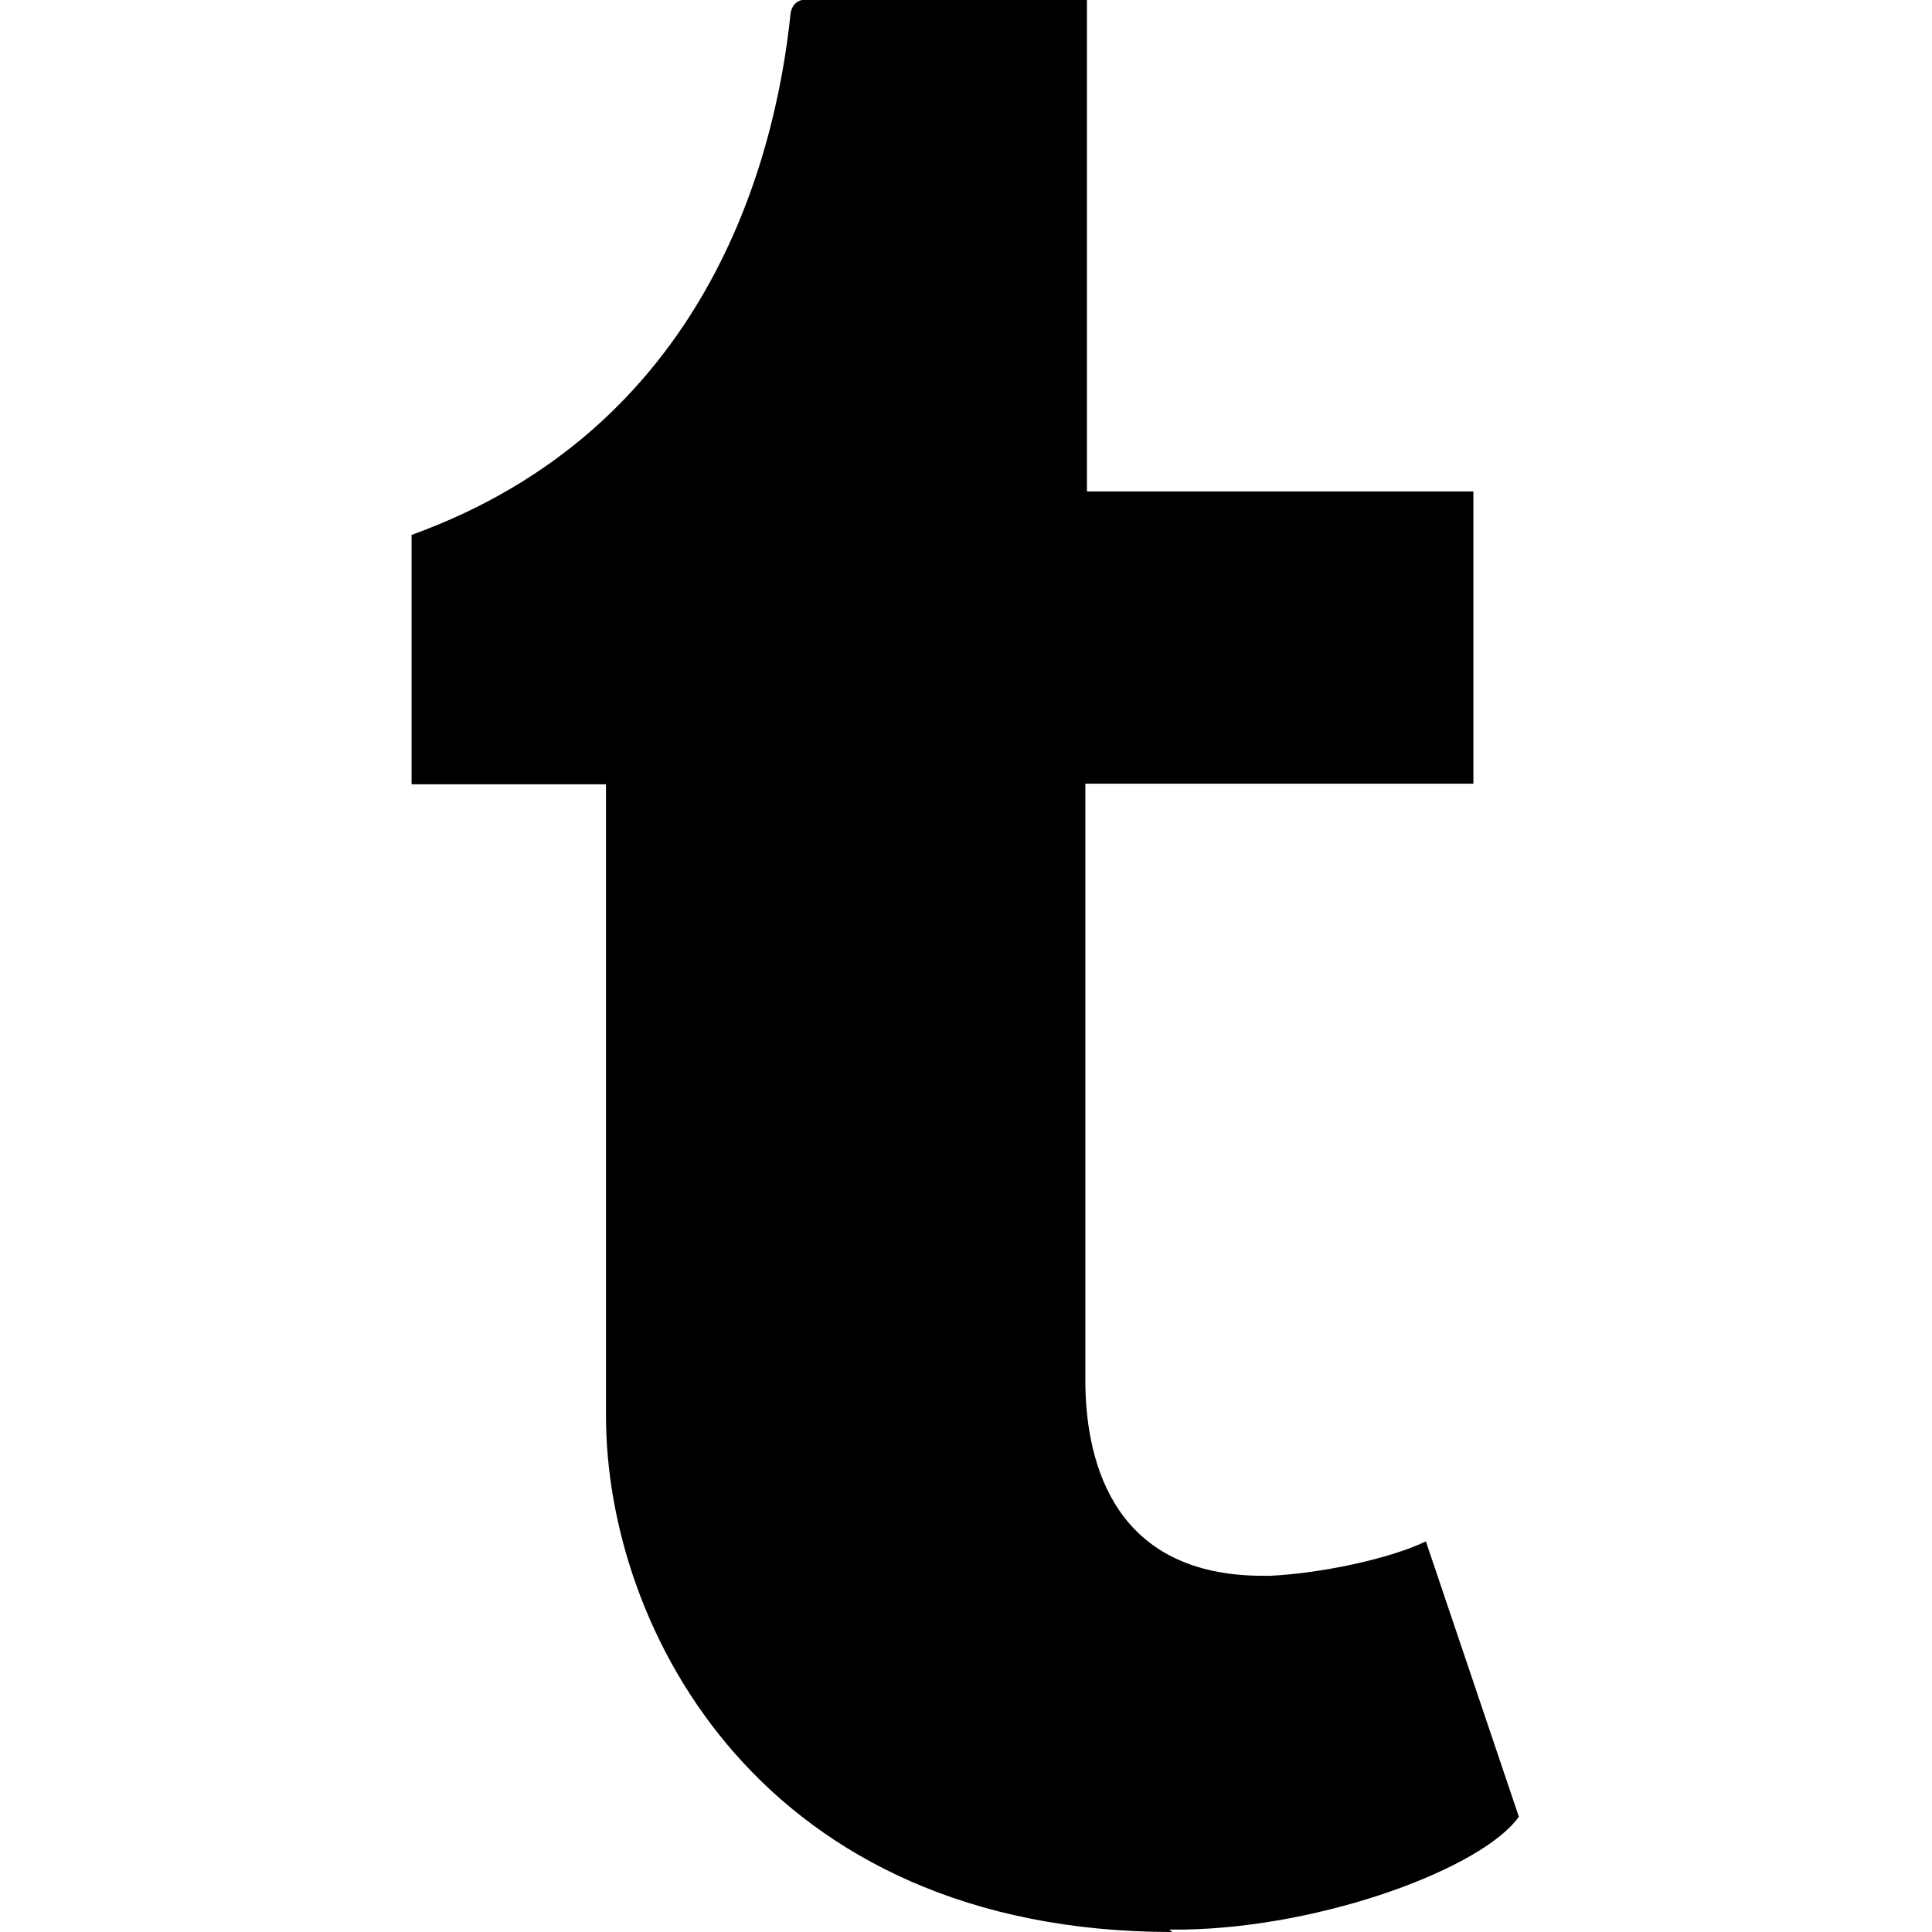
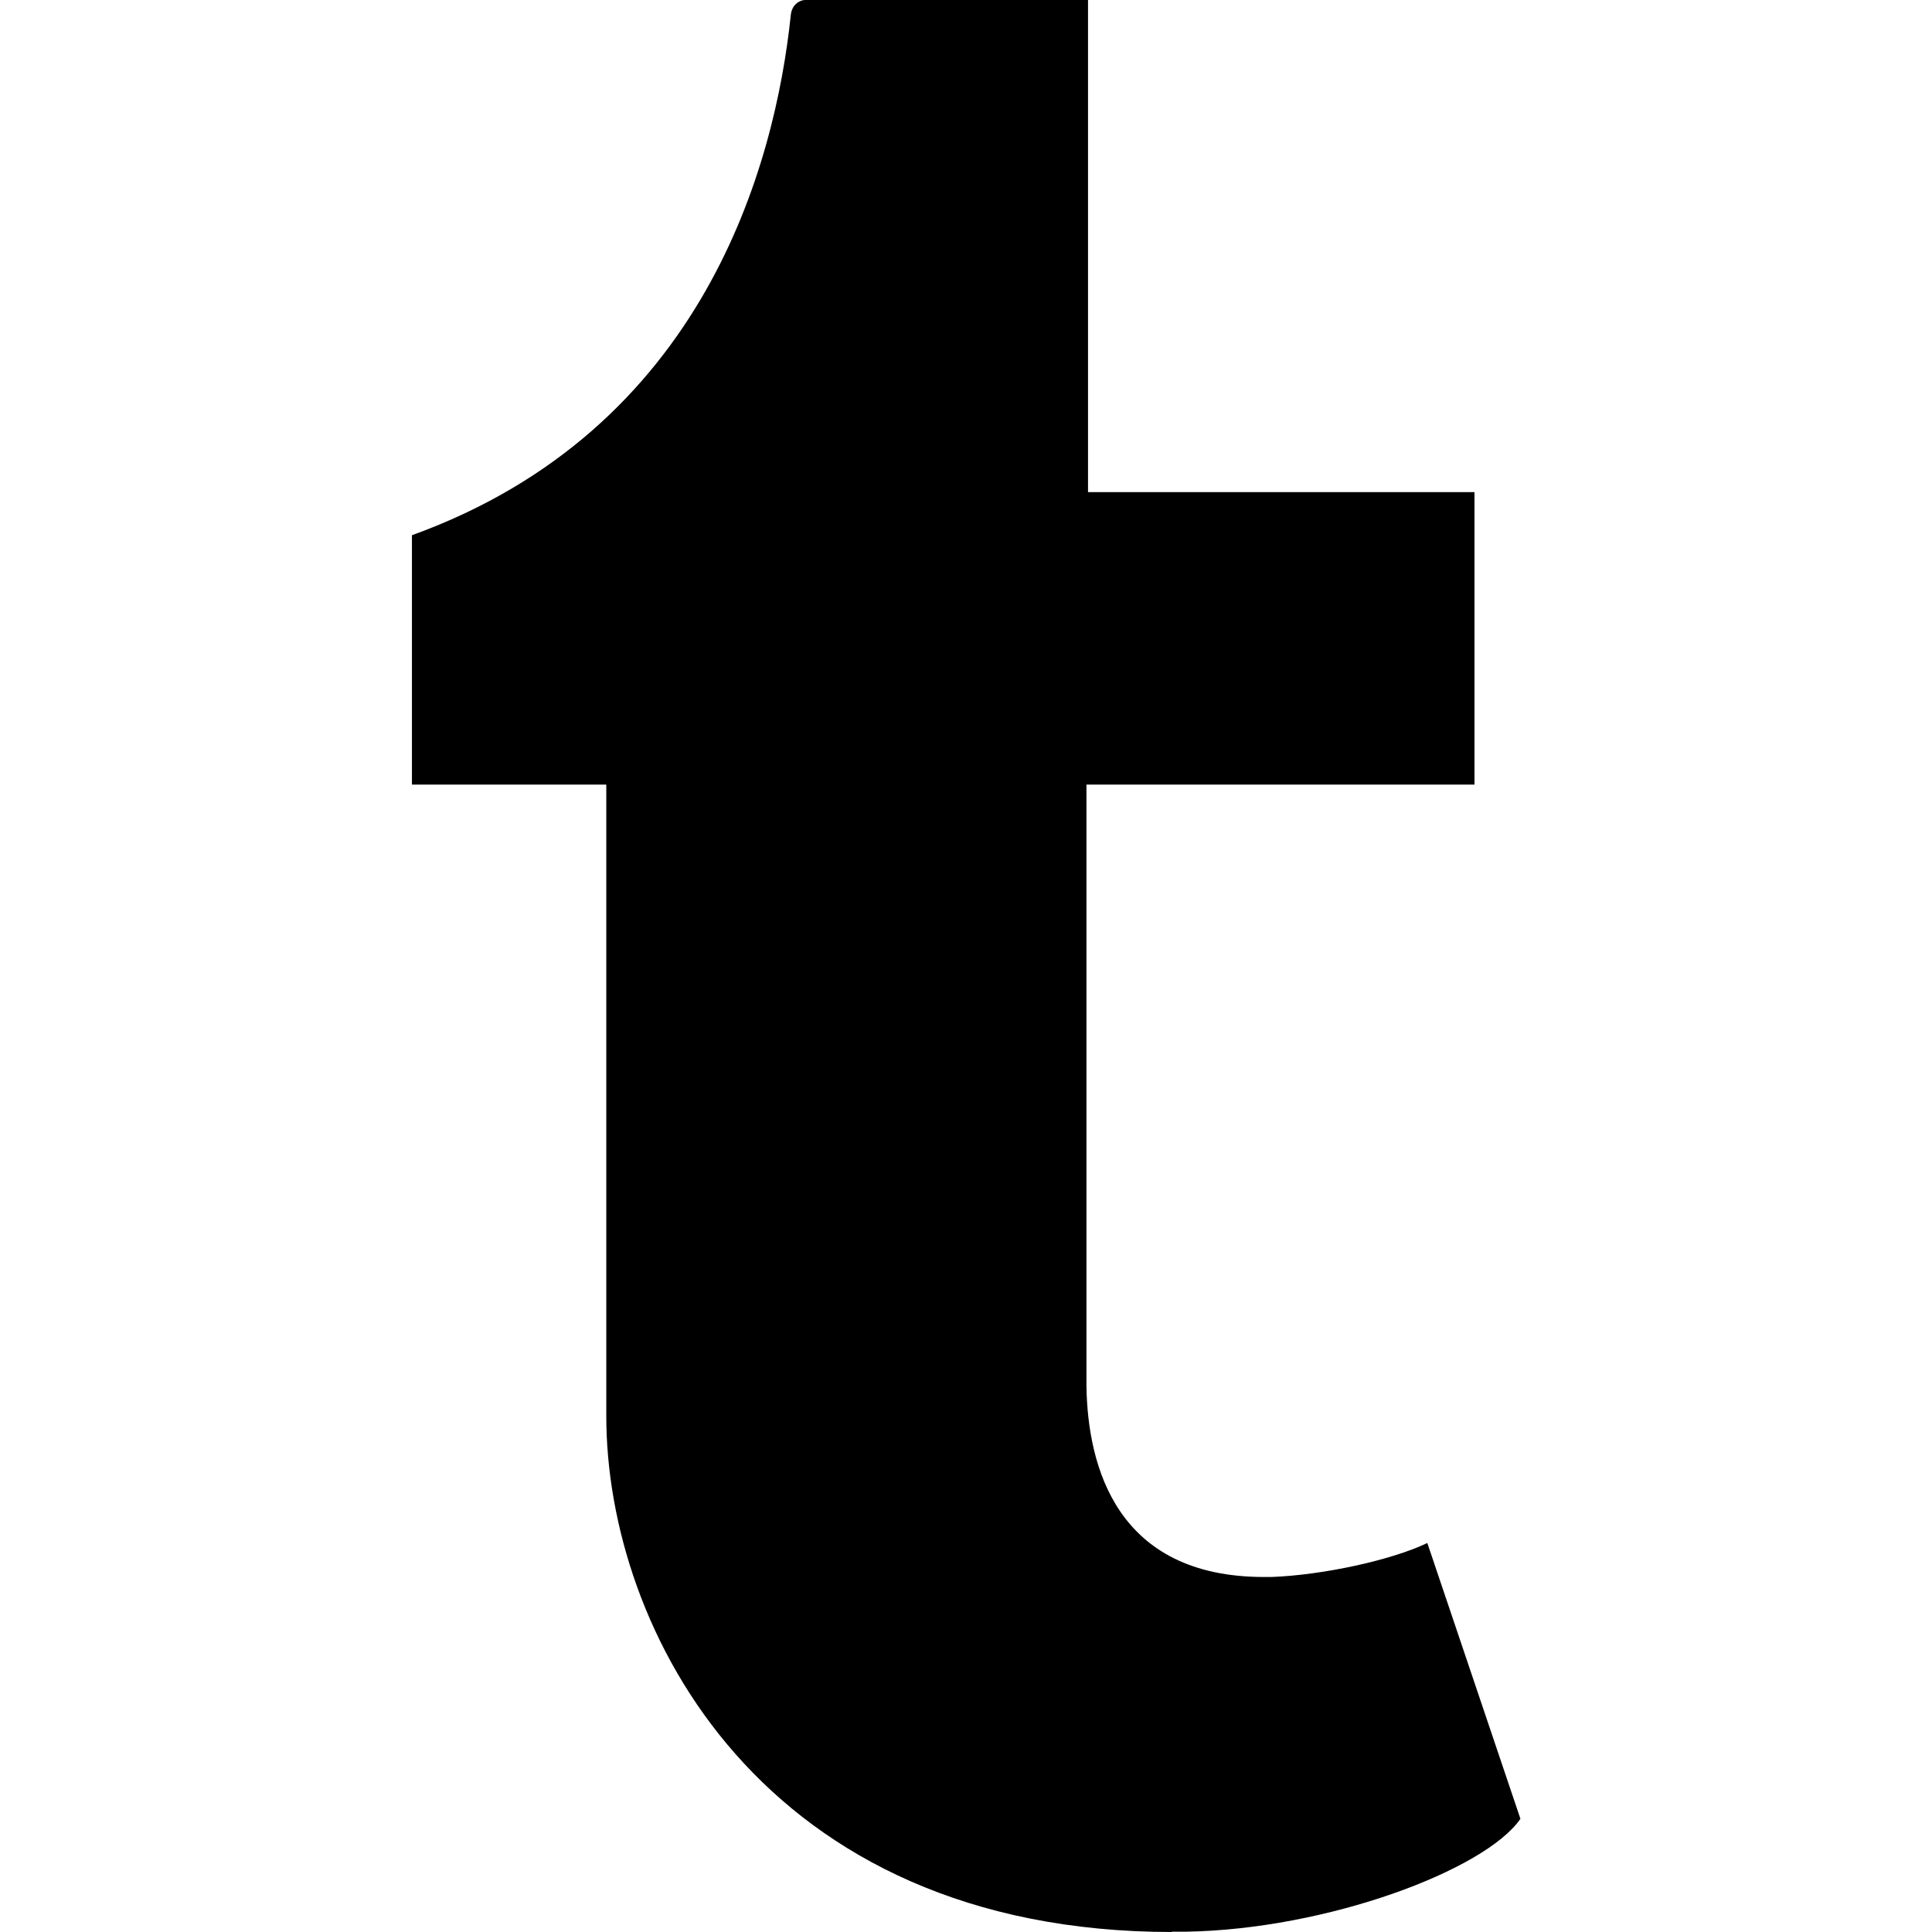
- <svg xmlns="http://www.w3.org/2000/svg" version="1.1" viewBox="0 0 32 32">
-   <path fill="#000" d="M19.417 32c-6.792 0-9.38-5.01-9.38-8.55V12.99h-3.22V8.86c4.839-1.75 6.016-6.13 6.276-8.625 .02-.18.15-.24.23-.24h4.68V8.14h6.401v4.84h-6.427v9.96c.02 1.33.5 3.16 2.94 3.16h.12c.84-.04 1.98-.28 2.58-.57l1.54 4.56c-.59.84-3.21 1.83-5.55 1.87h-.24Z" />
+ <svg xmlns="http://www.w3.org/2000/svg" width="32" height="32" viewBox="0 0 32 32">
+   <path d="M19.417 32c-6.792 0-9.375-5.010-9.375-8.547v-10.458h-3.219v-4.13c4.839-1.75 6.016-6.13 6.276-8.625 0.021-0.172 0.156-0.24 0.234-0.24h4.688v8.151h6.401v4.844h-6.427v9.964c0.021 1.333 0.5 3.161 2.943 3.161h0.12c0.844-0.031 1.984-0.276 2.583-0.563l1.542 4.568c-0.583 0.849-3.203 1.833-5.542 1.87h-0.24z" />
</svg>
